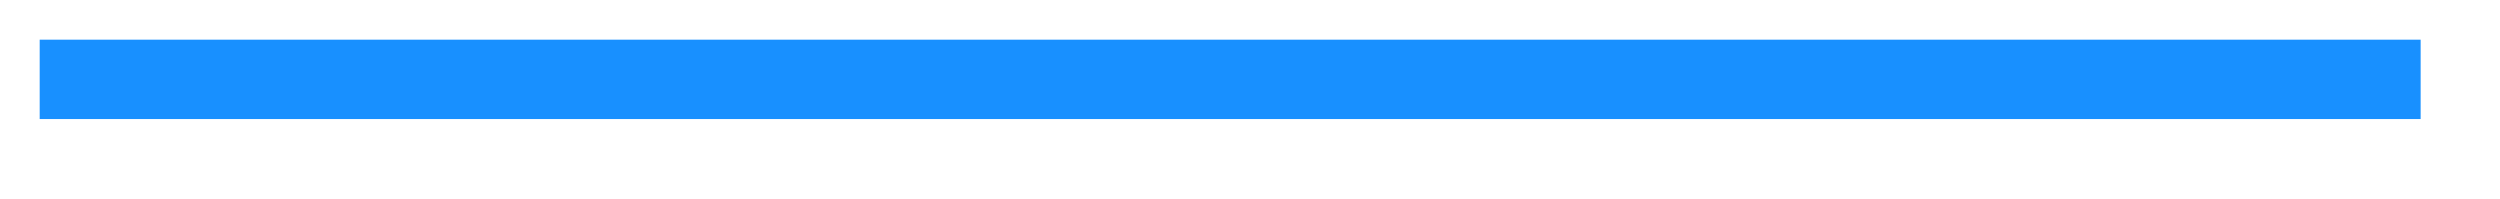
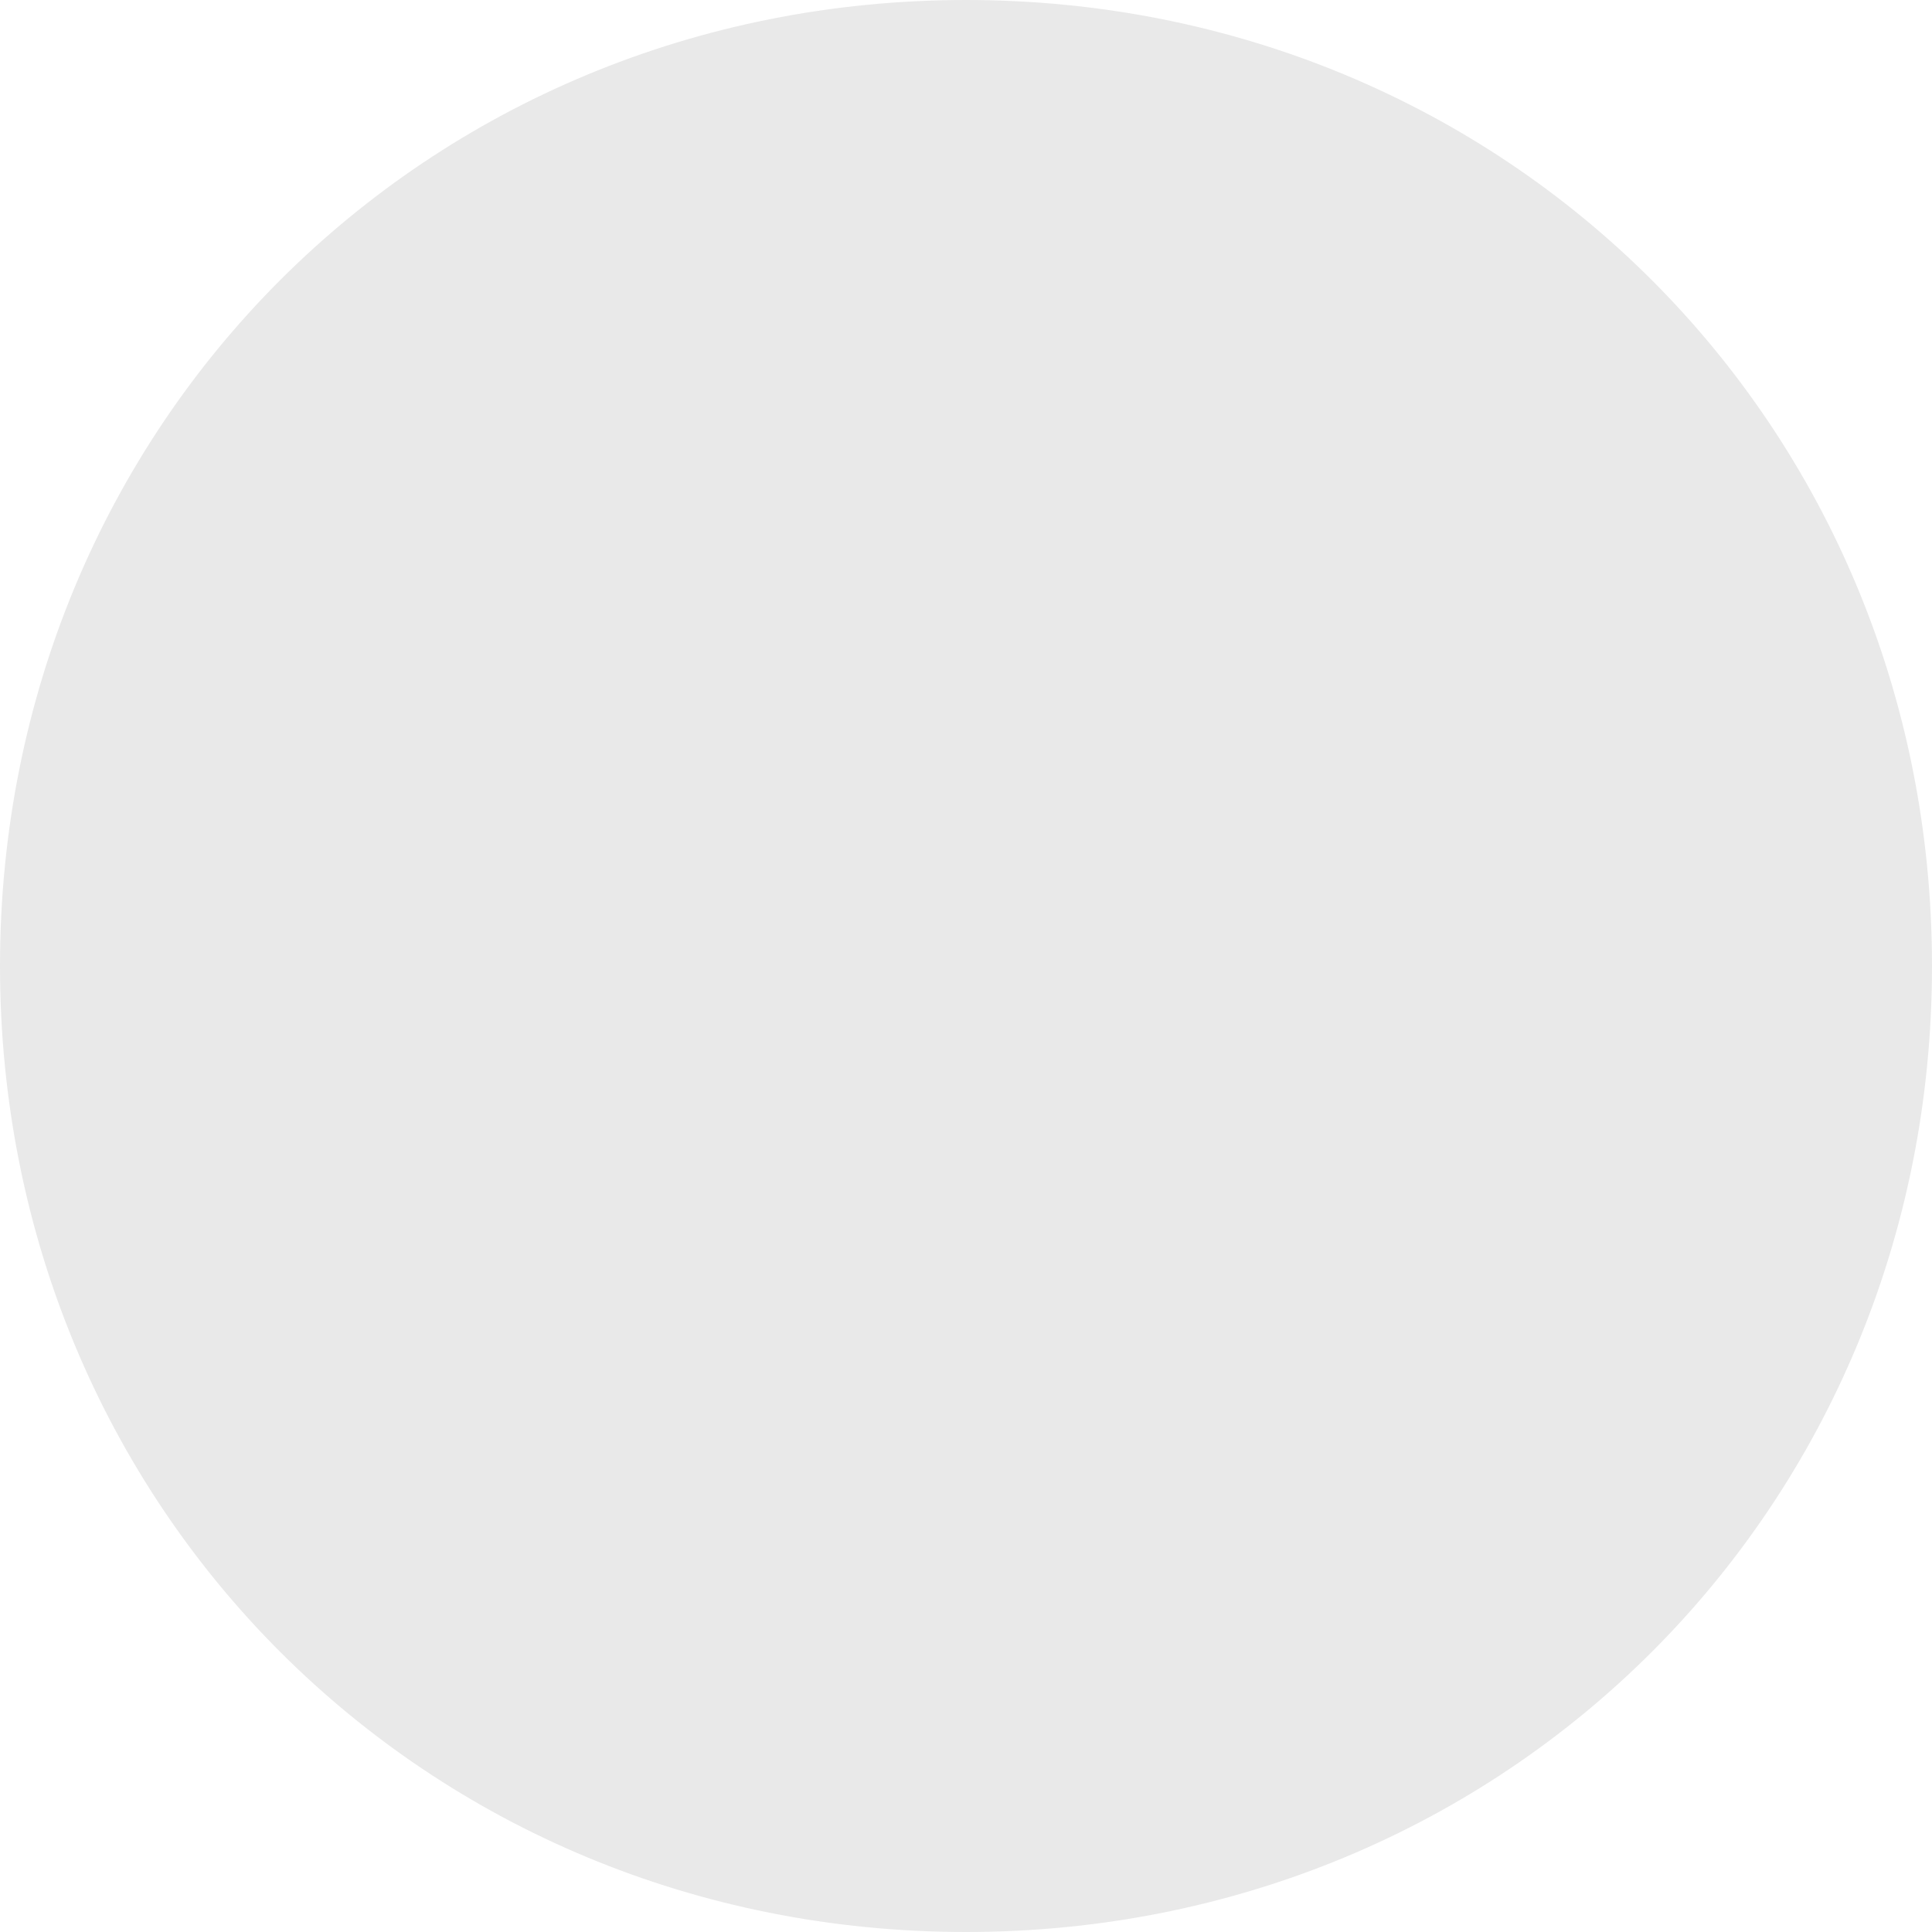
- <svg xmlns="http://www.w3.org/2000/svg" version="1.1" width="63px" height="5px">
-   <g transform="matrix(1 0 0 1 -21 -97 )">
-     <path d="M 22 99  L 82 99  " stroke-width="2" stroke="#1890ff" fill="none" />
+ <svg xmlns="http://www.w3.org/2000/svg" version="1.1" width="10px" height="10px">
+   <g transform="matrix(1 0 0 1 -47 -203 )">
+     <path d="M 52 203  C 54.8 203  57 205.2  57 208  C 57 210.8  54.8 213  52 213  C 49.2 213  47 210.8  47 208  C 47 205.2  49.2 203  52 203  Z " fill-rule="nonzero" fill="#e9e9e9" stroke="none" />
  </g>
</svg>
